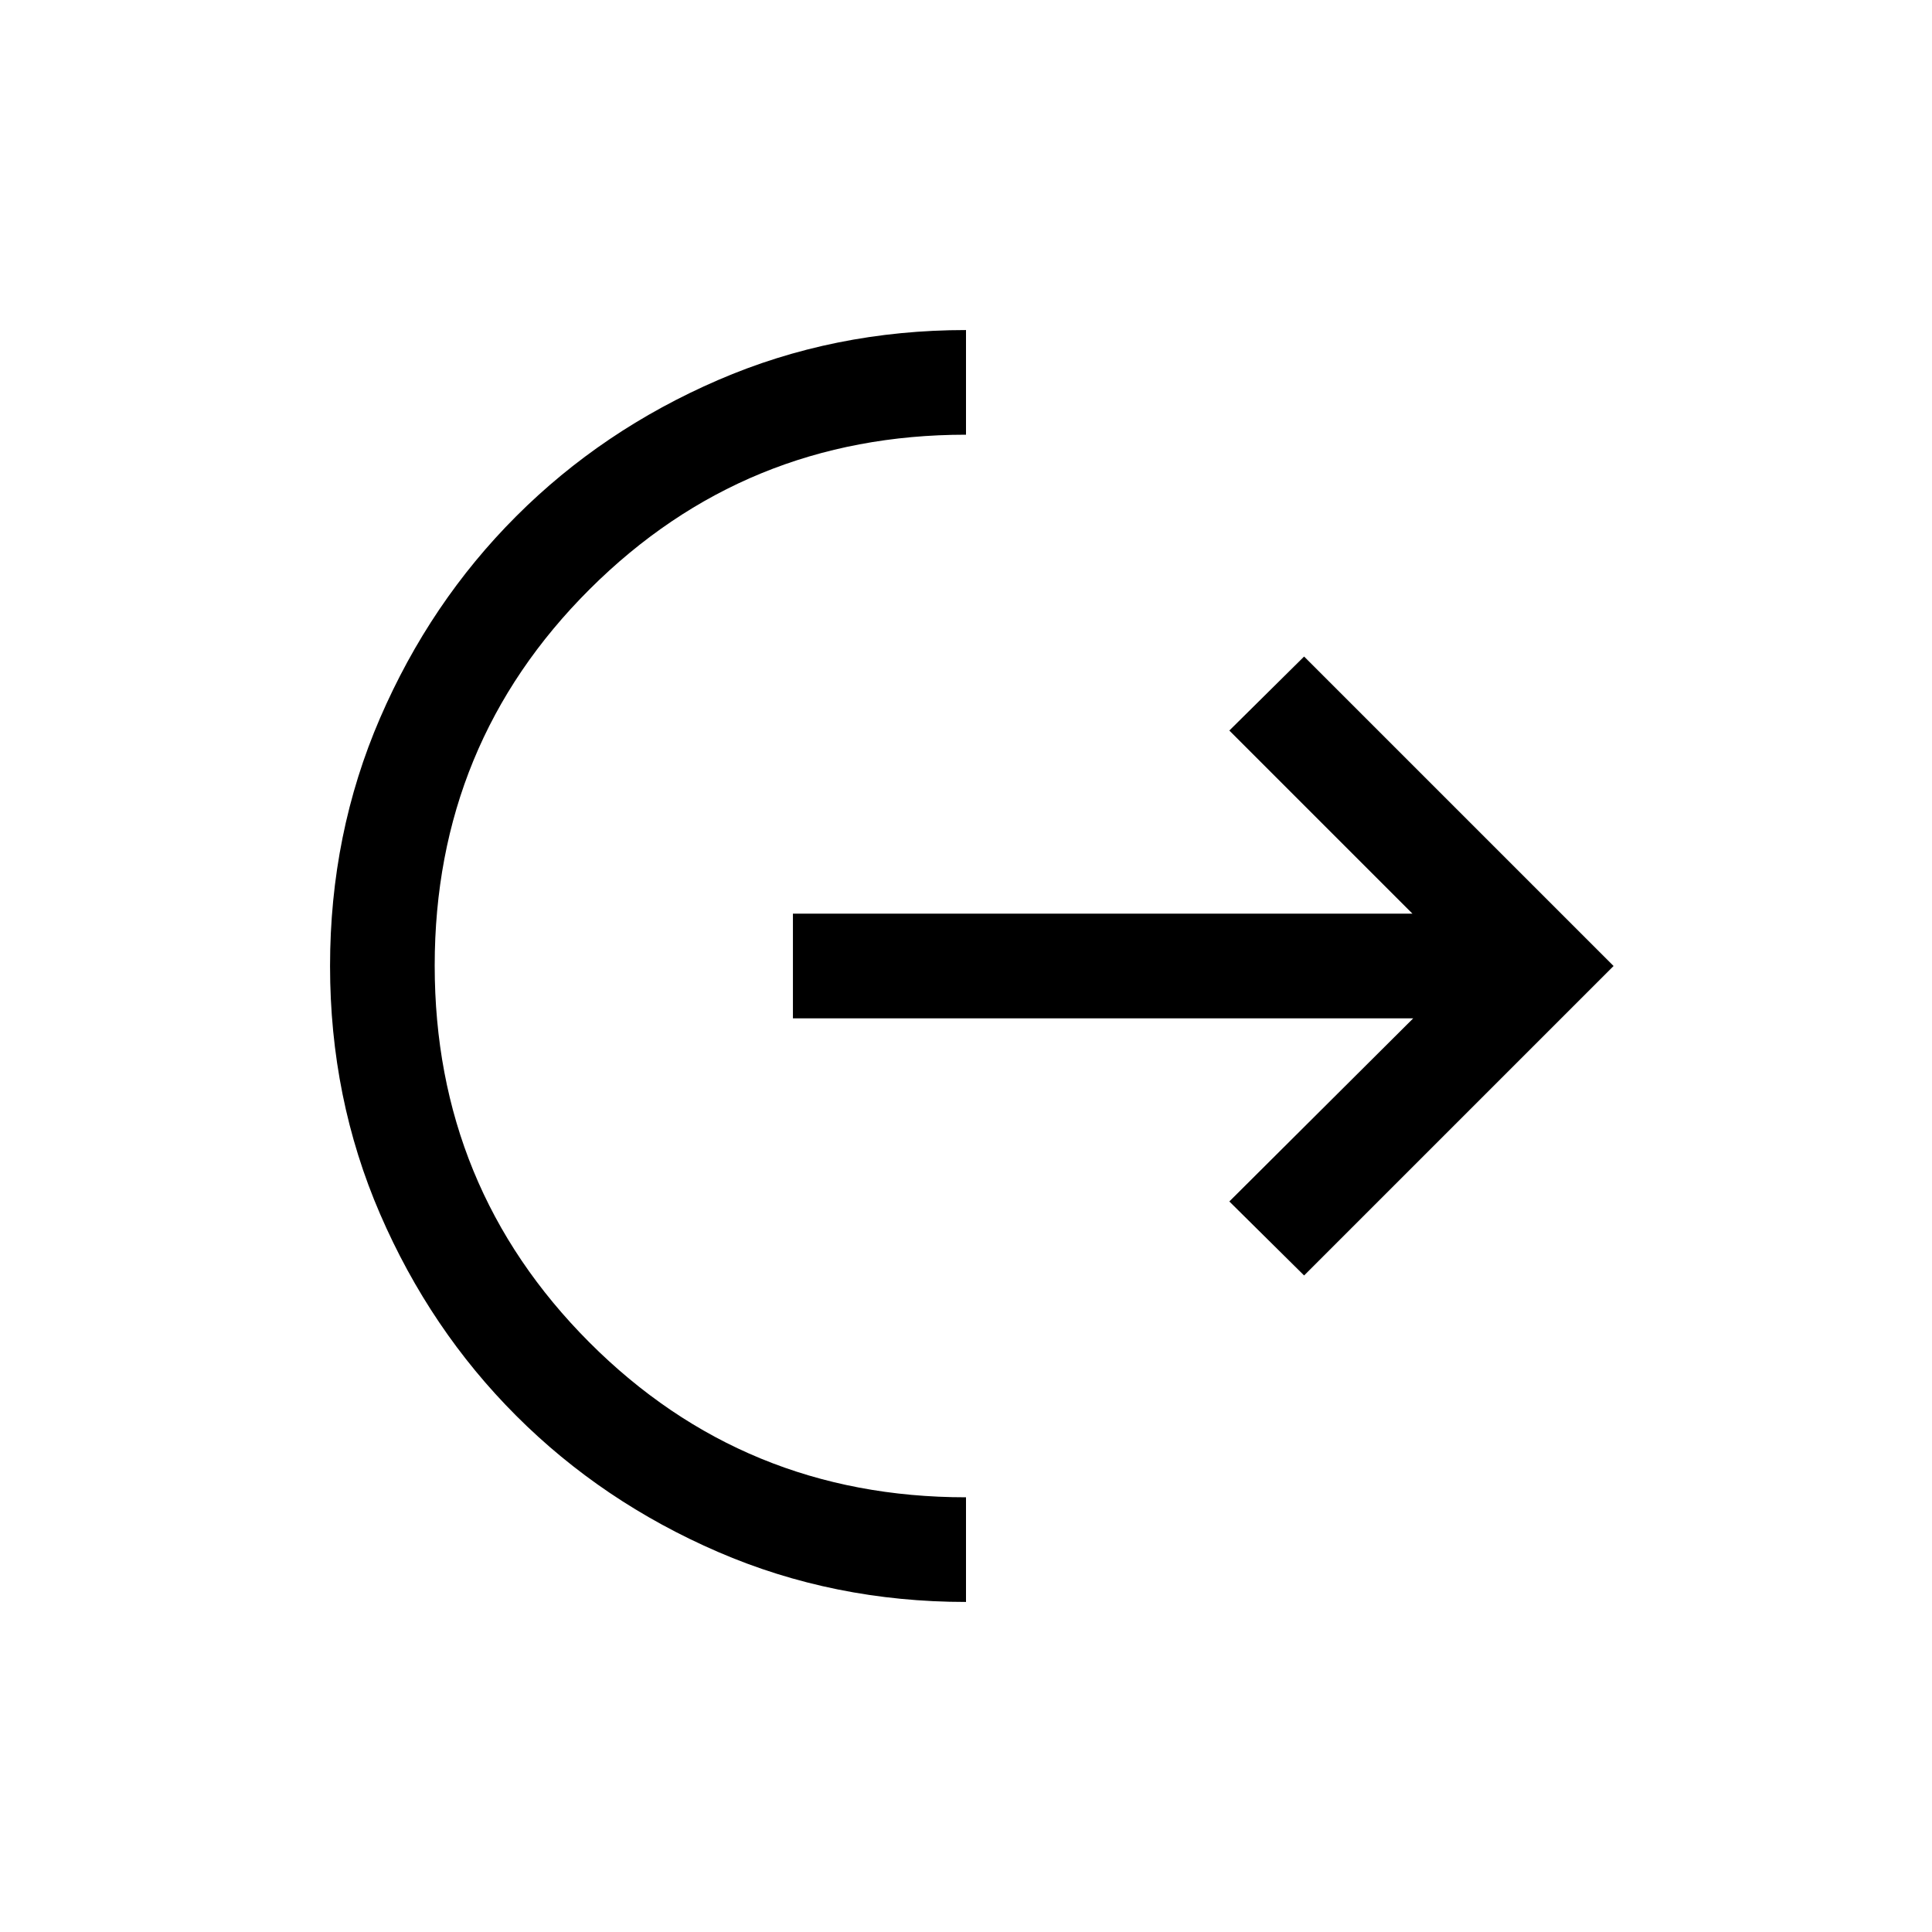
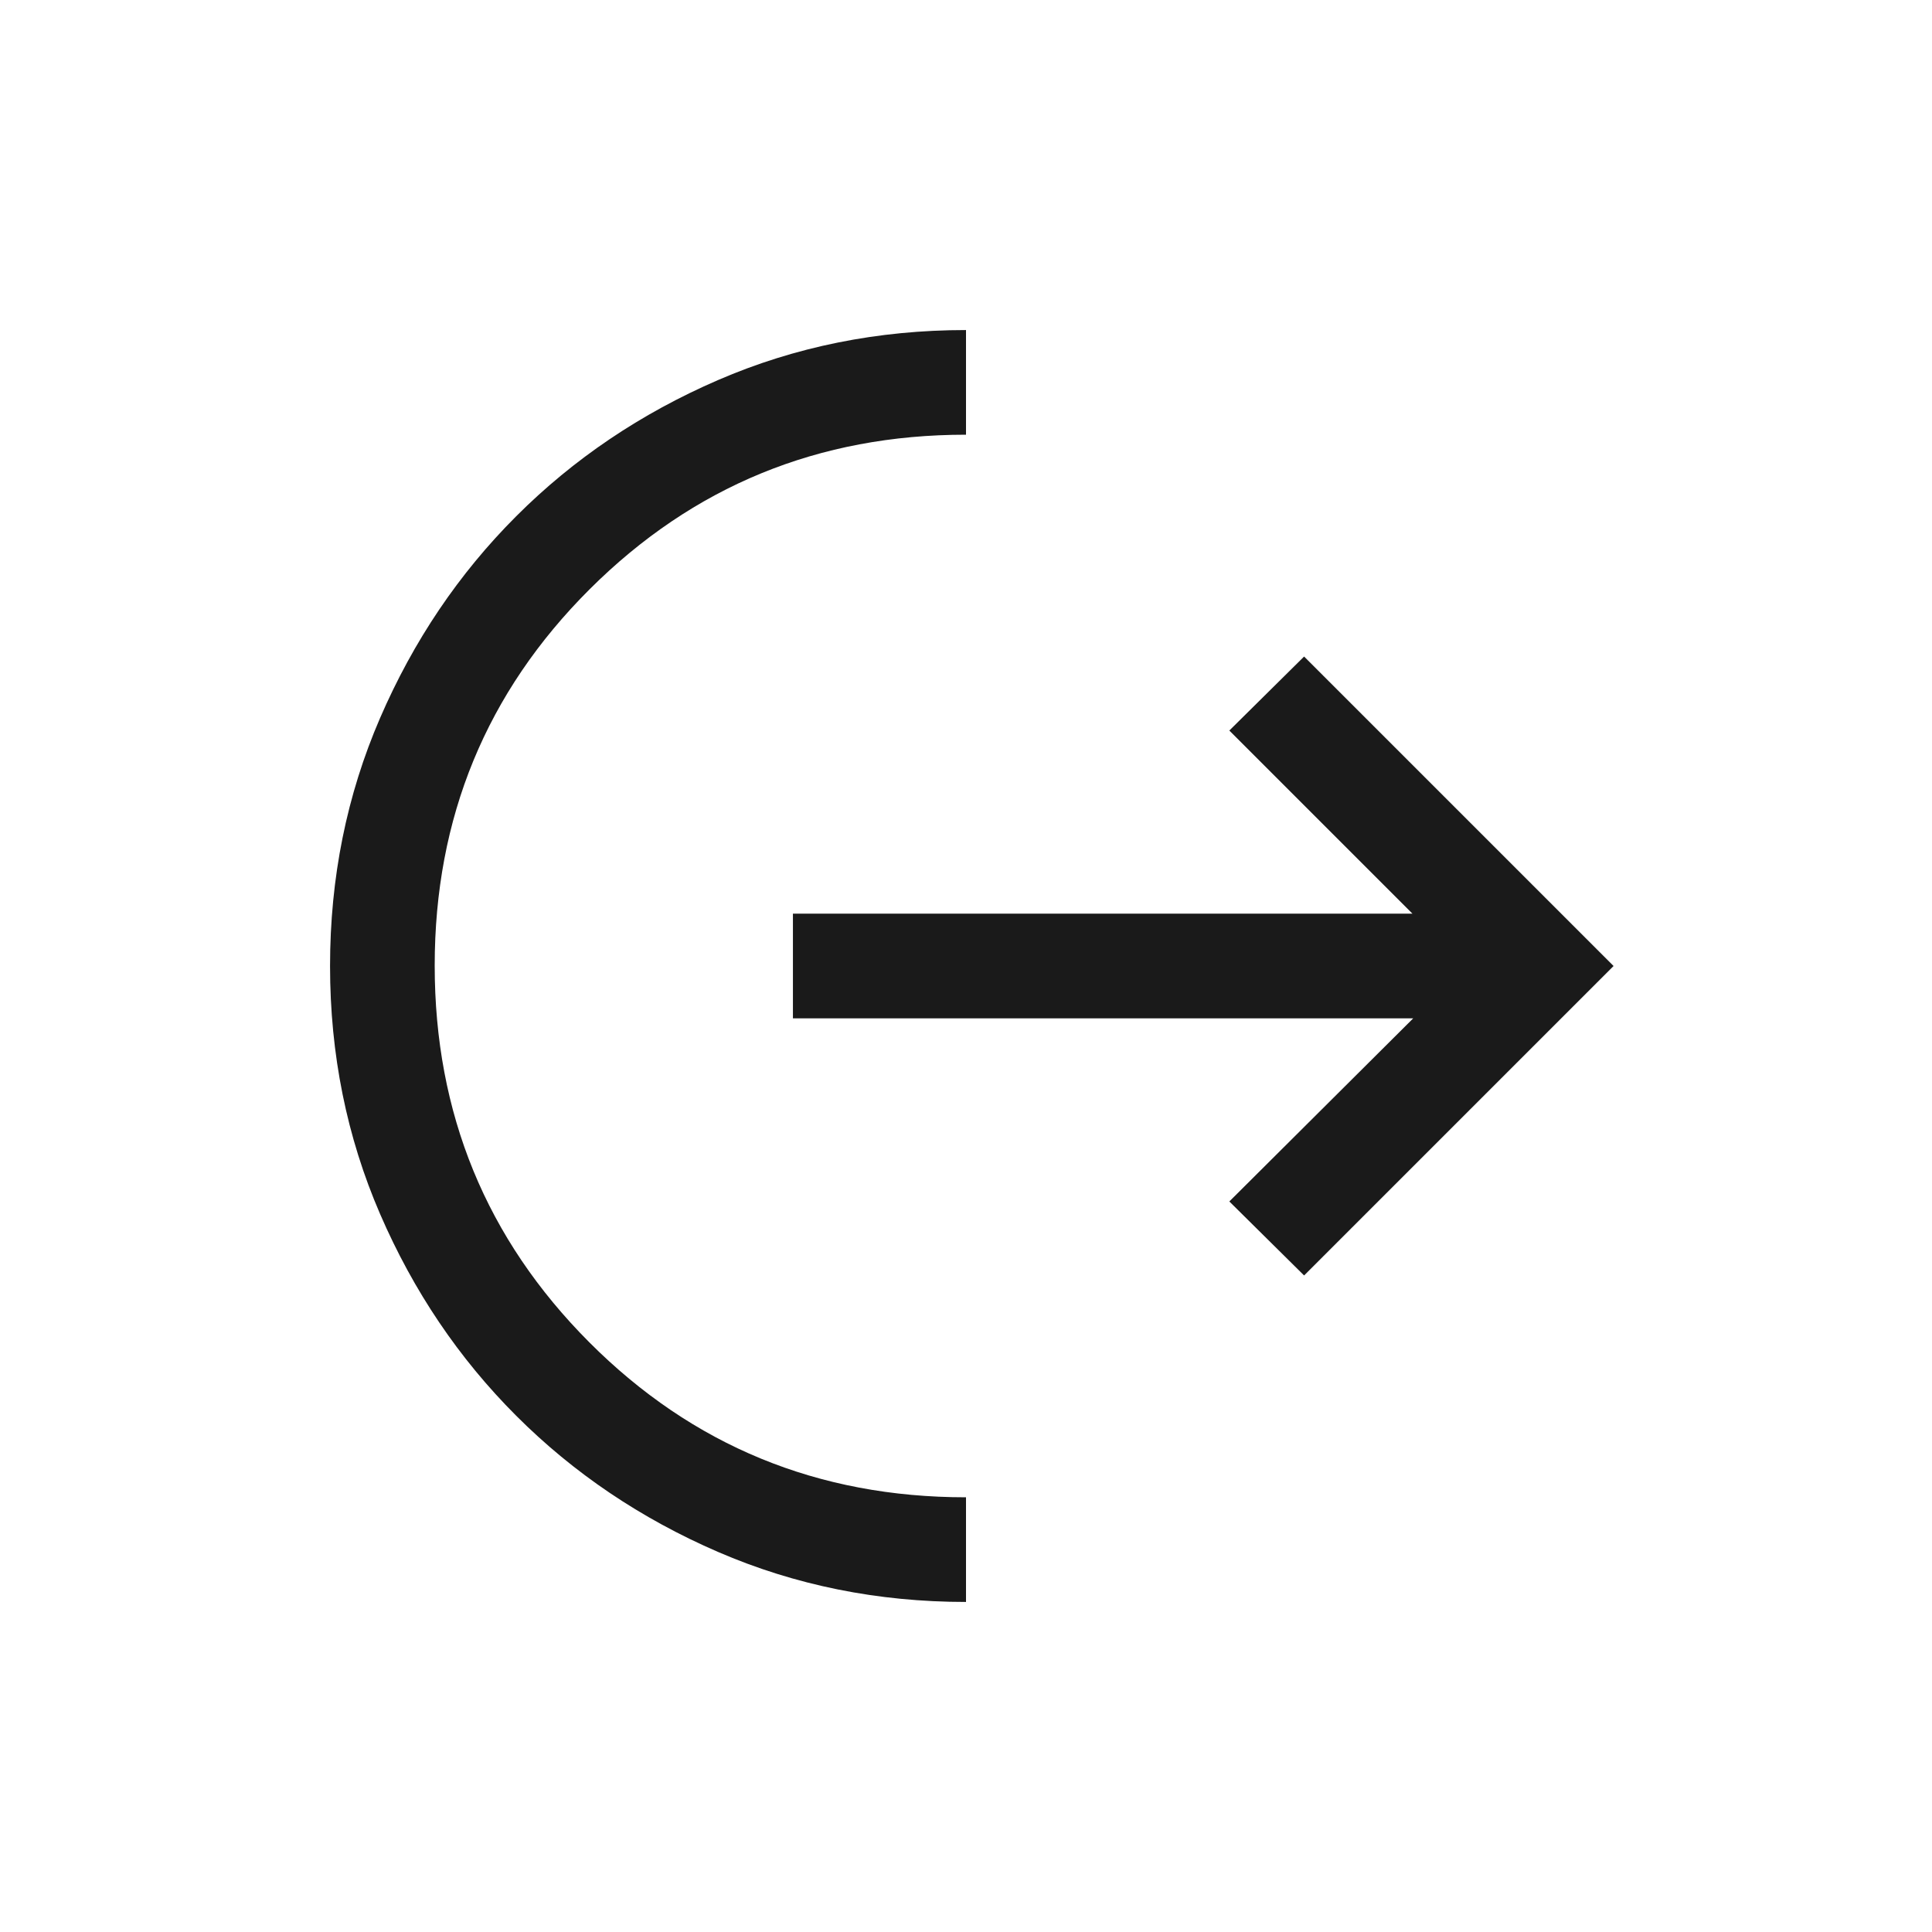
- <svg xmlns="http://www.w3.org/2000/svg" height="20px" viewBox="0 -960 960 960" width="20px" fill="#000000">
+ <svg xmlns="http://www.w3.org/2000/svg" height="20px" viewBox="0 -960 960 960" width="20px" fill="#1a1a1a">
  <path d="M480-164q-65.77 0-123.25-24.87-57.48-24.87-100.24-67.64-42.77-42.76-67.64-100.24Q164-414.23 164-480q0-65.77 24.87-123.25 24.87-57.48 67.64-100.24 42.76-42.77 100.24-67.64Q414.23-796 480-796v52q-110 0-187 76.78t-77 187Q216-370 292.84-293q76.85 77 187.16 77v52Zm168-162.23L610.85-363l91.38-91H394v-52h307.85l-91-91L648-633.77 801.77-480 648-326.23Z" />
</svg>
